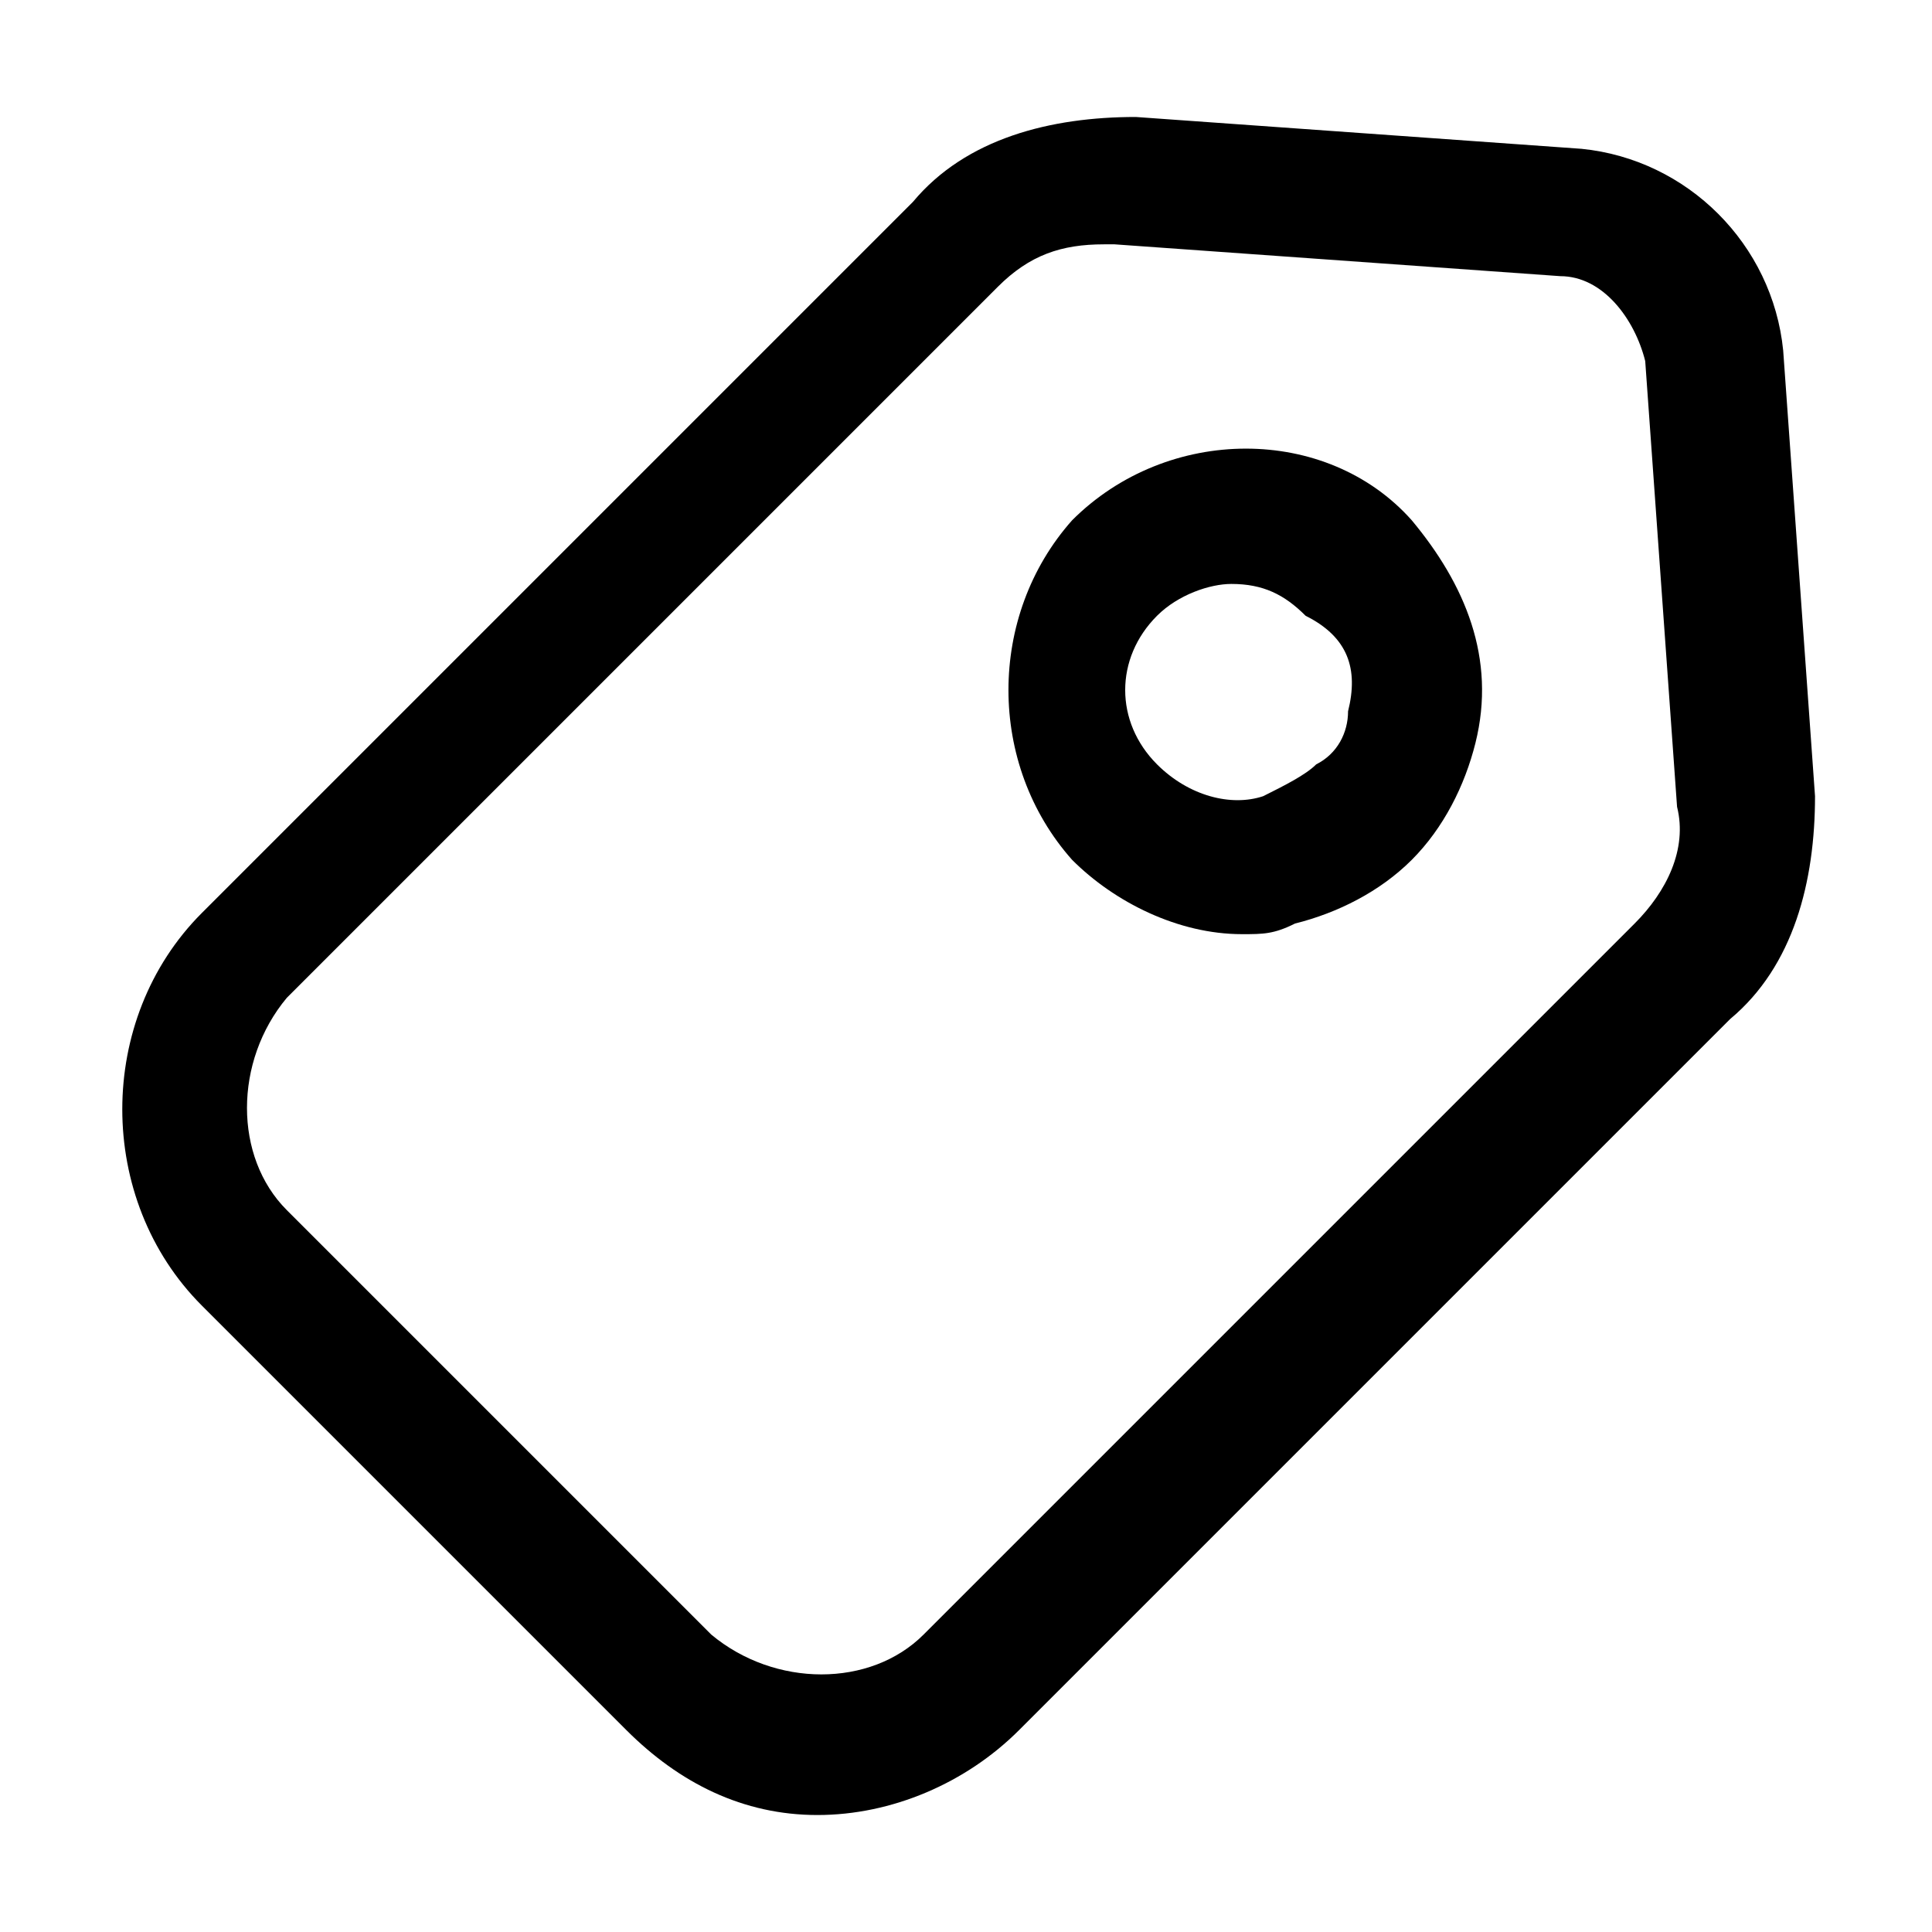
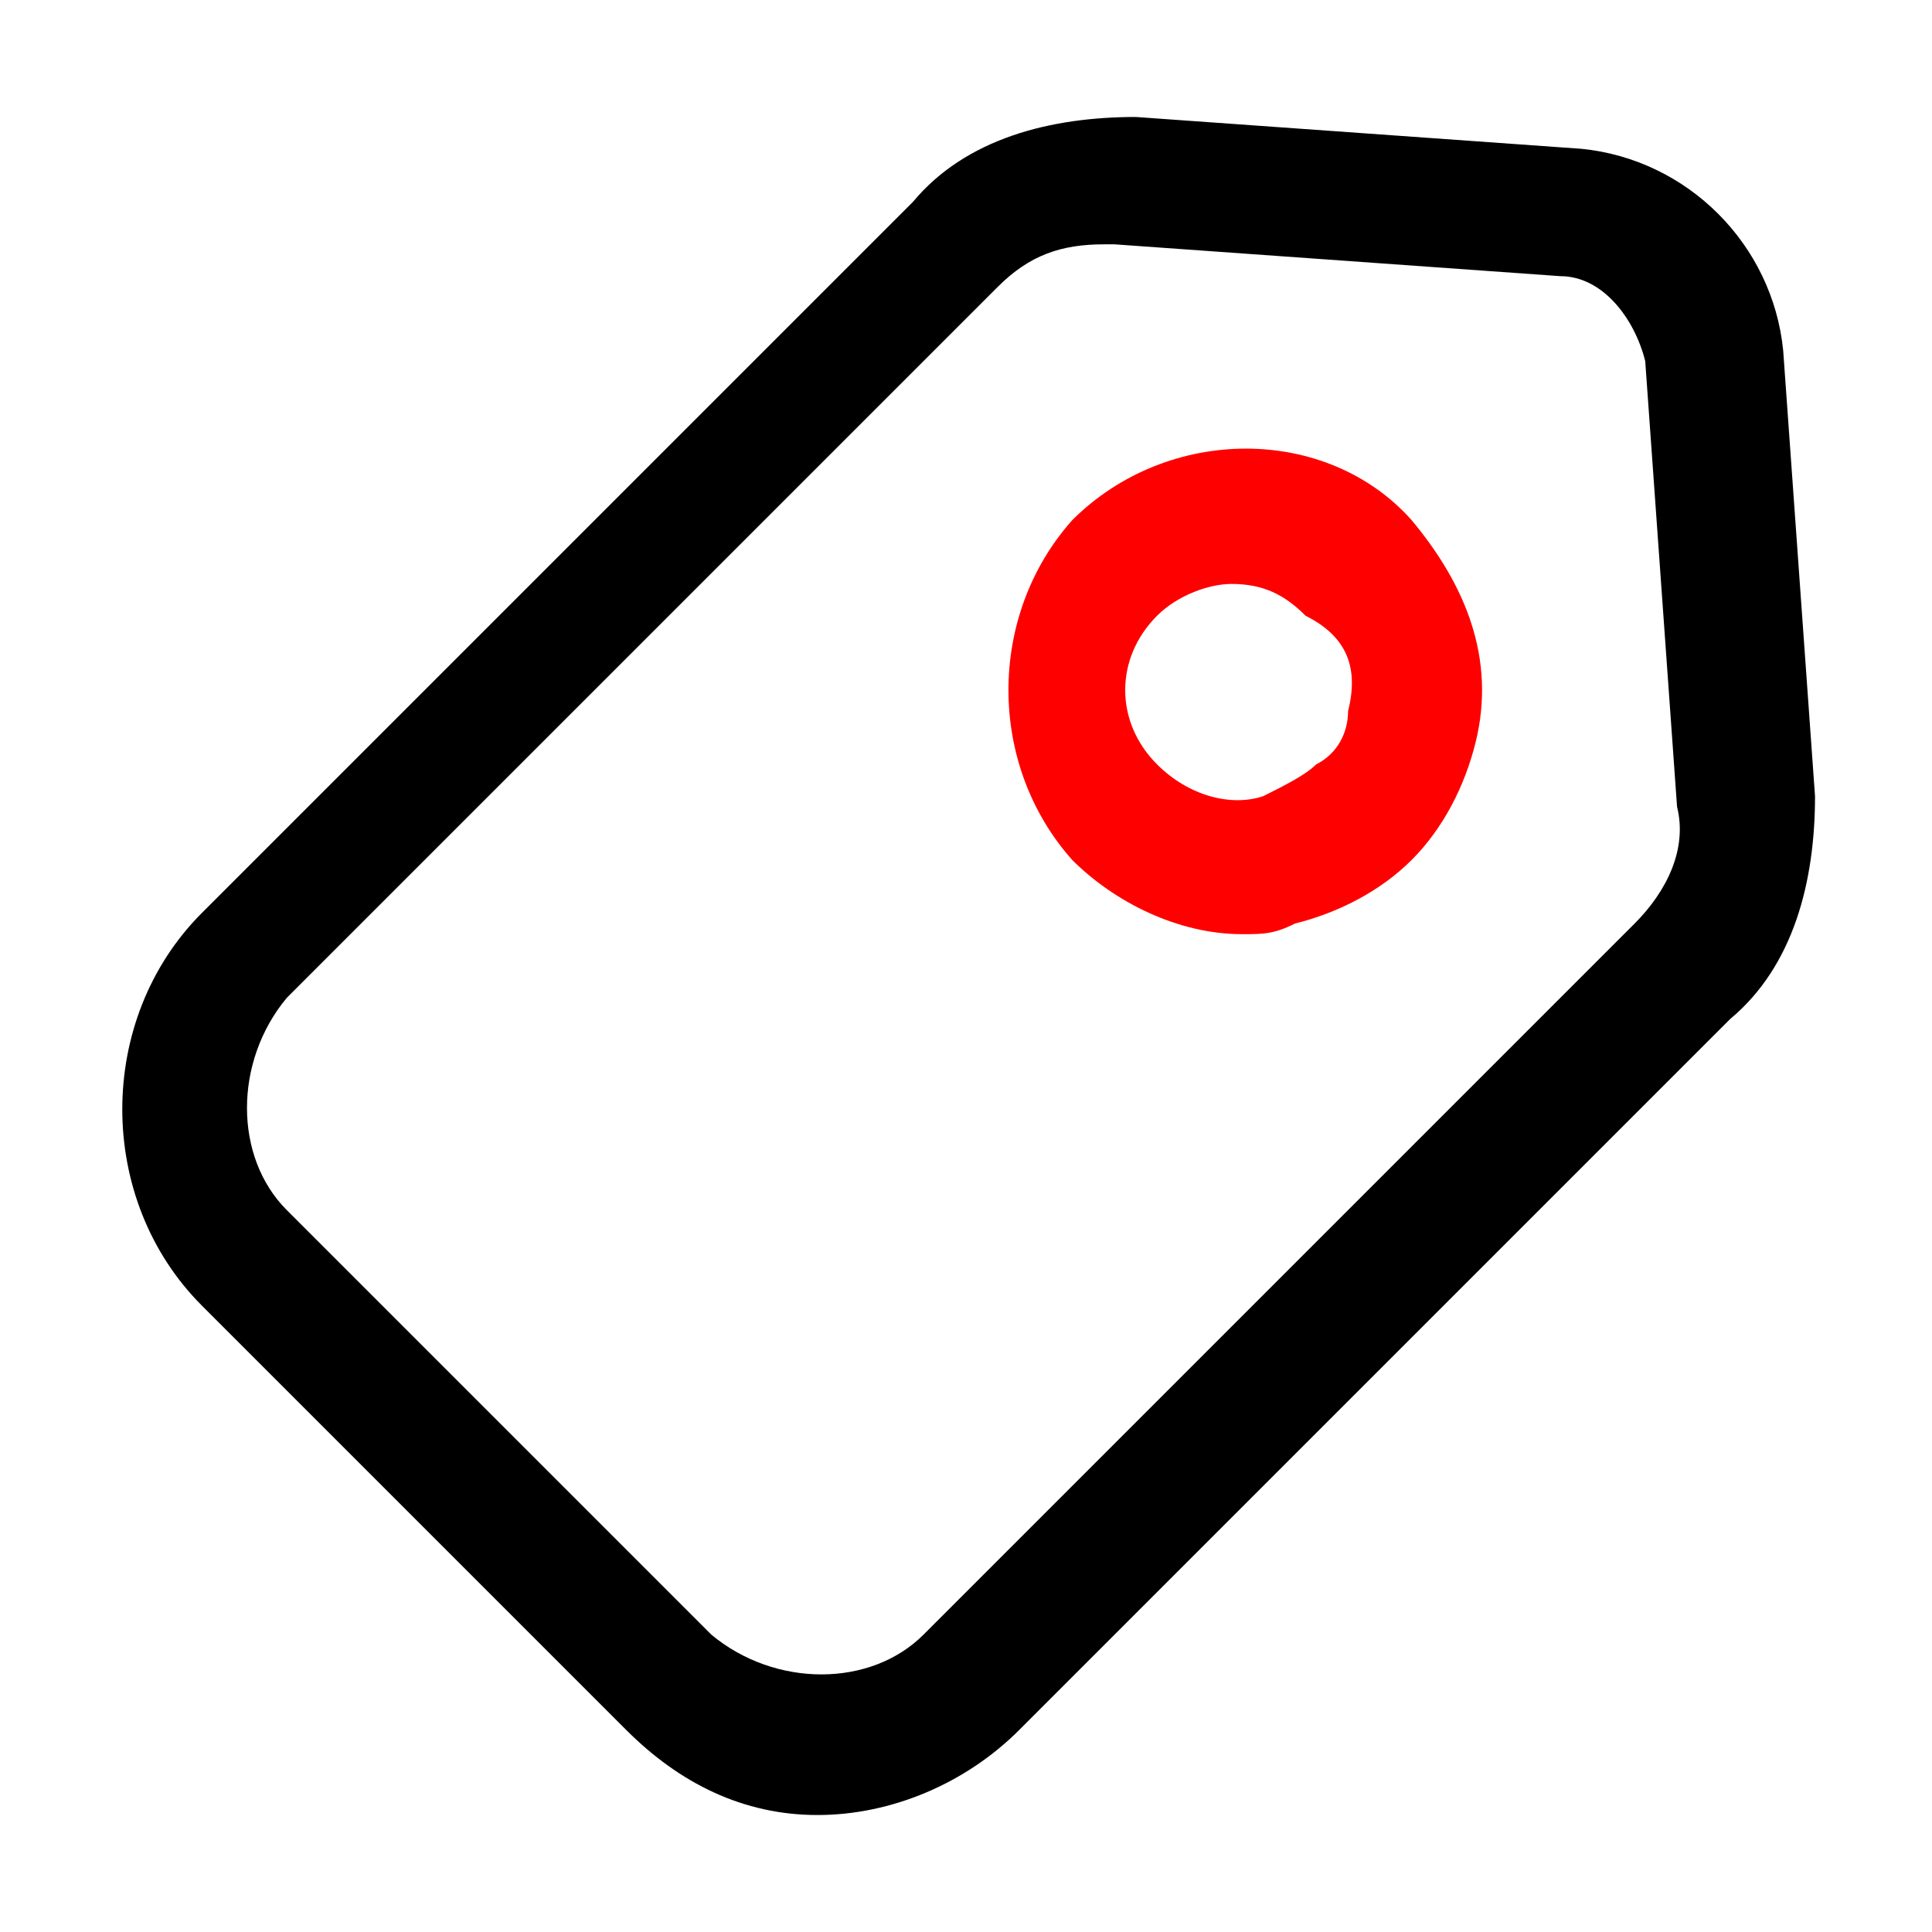
<svg xmlns="http://www.w3.org/2000/svg" t="1583941496136" class="icon" viewBox="0 0 1024 1024" version="1.1" p-id="4764" width="200" height="200">
  <defs>
    <style type="text/css" />
  </defs>
  <path d="M945.125 185.75c-5.625-56.25-50.625-101.25-106.875-106.875L602 62C557 62 512 73.25 483.875 107L107 483.875c-56.25 56.25-56.25 151.875 0 208.125l225 225c28.125 28.125 61.875 45 101.25 45s78.75-16.875 106.875-45l376.875-376.875c33.75-28.125 45-73.125 45-118.125l-16.875-236.25z m-78.75 303.75l-376.875 376.875c-28.125 28.125-78.75 28.125-112.5 0l-225-225c-28.125-28.125-28.125-78.75 0-112.5l376.875-376.875c16.875-16.875 33.75-22.5 56.25-22.5h5.625l236.25 16.875c22.5 0 39.375 22.5 45 45l16.875 236.25c5.625 22.5-5.625 45-22.5 61.875z" p-id="4765" />
-   <path d="M568.25 275.75c-45 50.625-45 129.375 0 180 22.5 22.5 56.25 39.375 90 39.375 11.25 0 16.875 0 28.125-5.625 22.5-5.625 45-16.875 61.875-33.75 16.875-16.875 28.125-39.375 33.75-61.875 11.25-45-5.625-84.375-33.75-118.125-45-50.625-129.375-50.625-180 0z m146.25 101.25c0 11.25-5.625 22.5-16.875 28.125-5.625 5.625-16.875 11.25-28.125 16.875-16.875 5.625-39.375 0-56.25-16.875-22.5-22.5-22.5-56.25 0-78.75 11.25-11.25 28.125-16.875 39.375-16.875 16.875 0 28.125 5.625 39.375 16.875 22.5 11.25 28.125 28.125 22.5 50.625z" p-id="4766" />
+   <path d="M568.25 275.75c-45 50.625-45 129.375 0 180 22.5 22.5 56.25 39.375 90 39.375 11.25 0 16.875 0 28.125-5.625 22.5-5.625 45-16.875 61.875-33.75 16.875-16.875 28.125-39.375 33.75-61.875 11.25-45-5.625-84.375-33.75-118.125-45-50.625-129.375-50.625-180 0z m146.25 101.25c0 11.25-5.625 22.5-16.875 28.125-5.625 5.625-16.875 11.25-28.125 16.875-16.875 5.625-39.375 0-56.25-16.875-22.5-22.5-22.5-56.25 0-78.75 11.25-11.25 28.125-16.875 39.375-16.875 16.875 0 28.125 5.625 39.375 16.875 22.5 11.25 28.125 28.125 22.5 50.625z" p-id="4766" fill="red" />
</svg>
